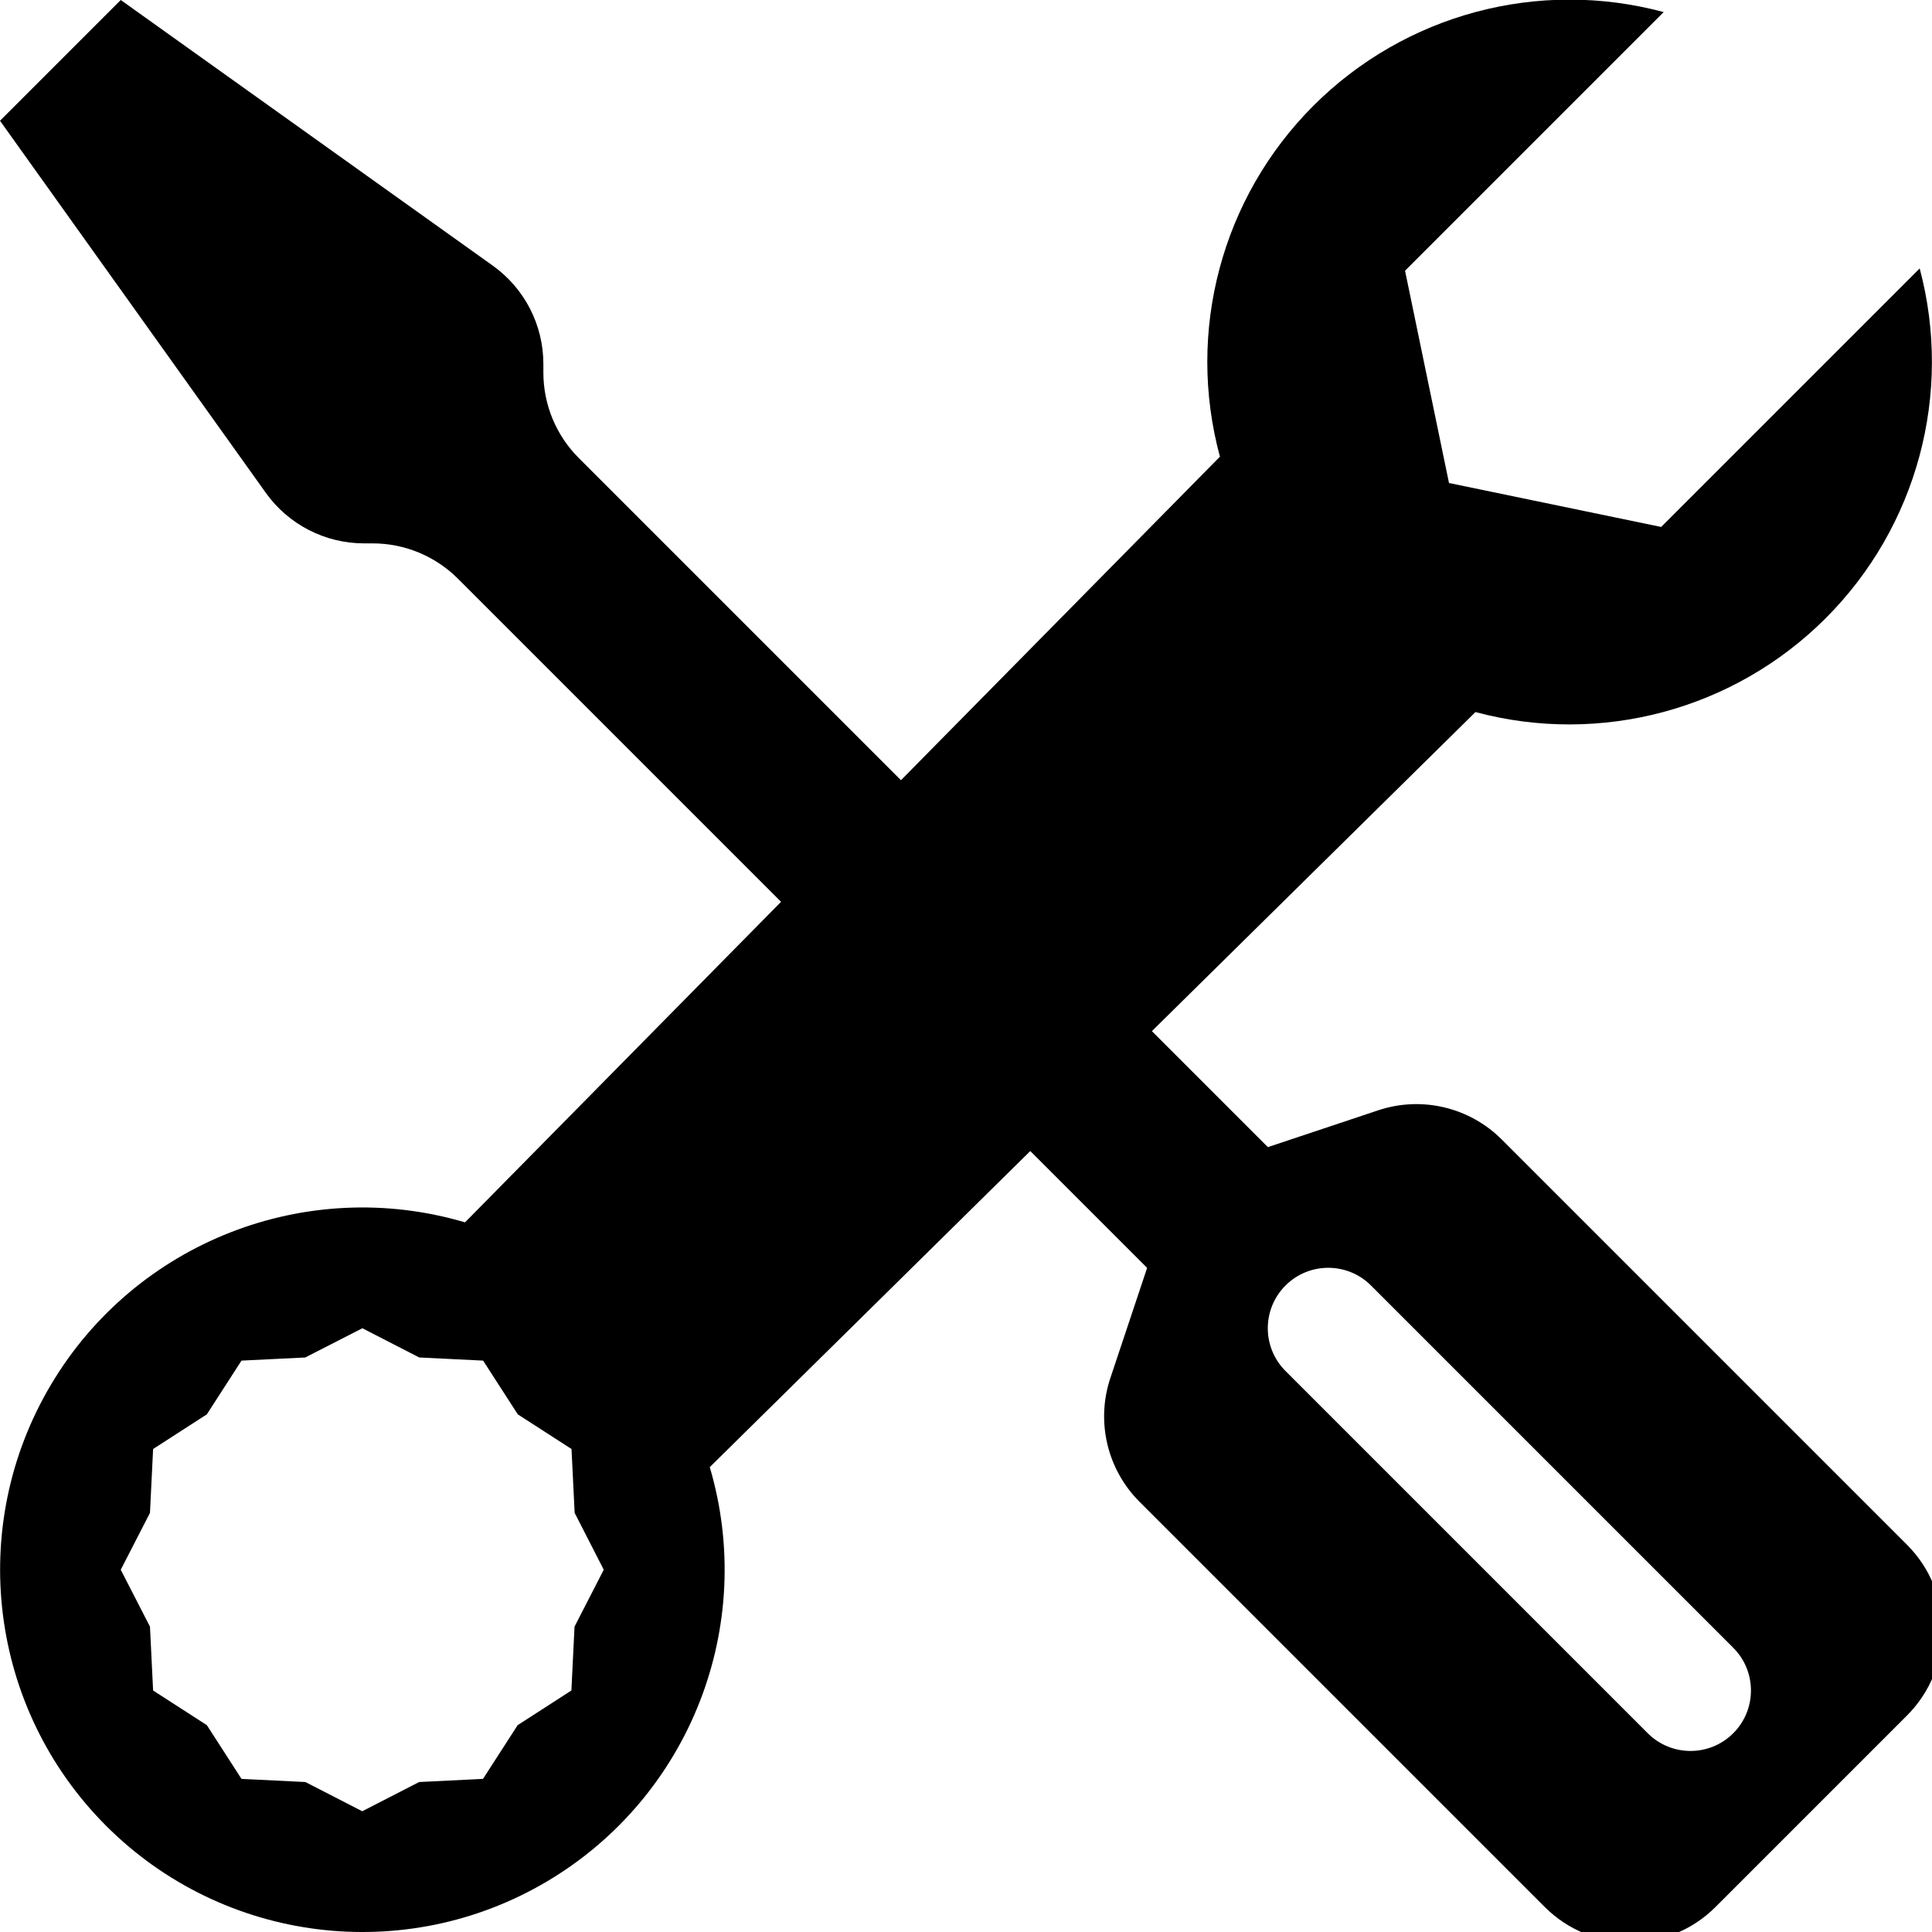
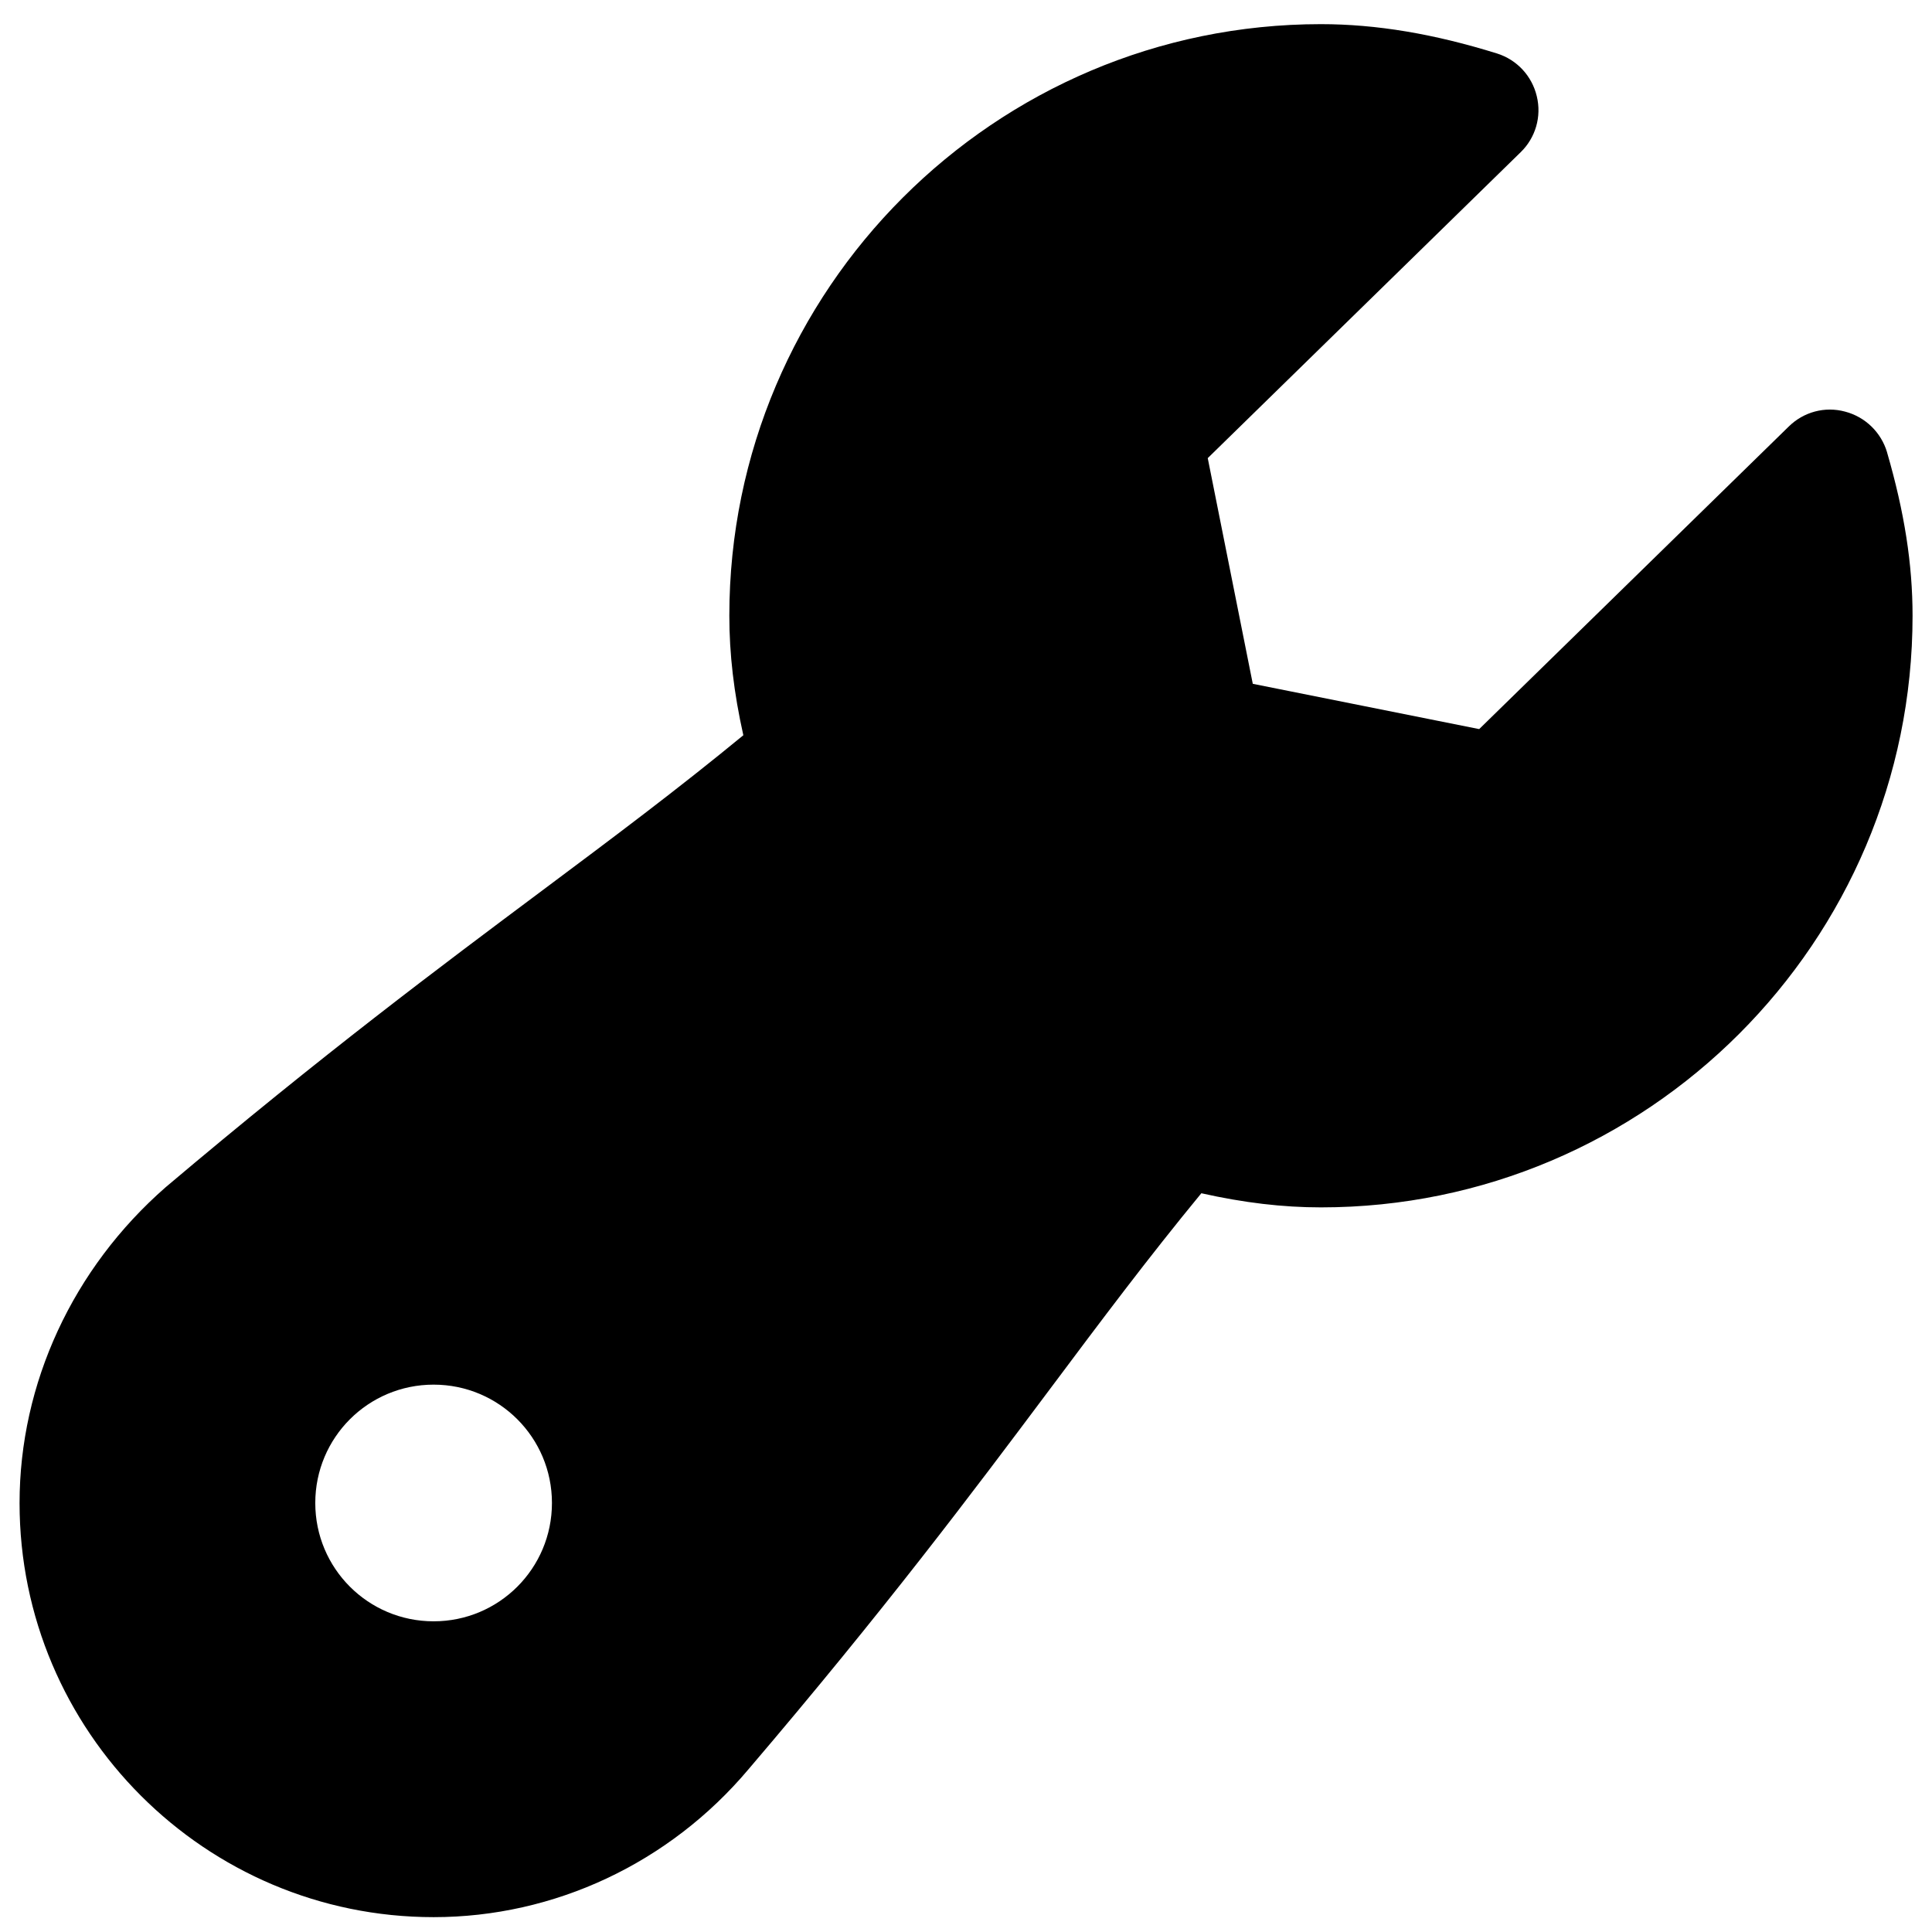
- <svg xmlns="http://www.w3.org/2000/svg" width="1em" height="1em" viewBox="0 0 16 16" class="bi bi-tools" fill="currentColor">
-   <path fill-rule="evenodd" d="M0 1l1-1 3.081 2.2a1 1 0 0 1 .419.815v.07a1 1 0 0 0 .293.708L10.5 9.5l.914-.305a1 1 0 0 1 1.023.242l3.356 3.356a1 1 0 0 1 0 1.414l-1.586 1.586a1 1 0 0 1-1.414 0l-3.356-3.356a1 1 0 0 1-.242-1.023L9.5 10.5 3.793 4.793a1 1 0 0 0-.707-.293h-.071a1 1 0 0 1-.814-.419L0 1zm11.354 9.646a.5.5 0 0 0-.708.708l3 3a.5.5 0 0 0 .708-.708l-3-3z" />
-   <path fill-rule="evenodd" d="M15.898 2.223a3.003 3.003 0 0 1-3.679 3.674L5.878 12.15a3 3 0 1 1-2.027-2.027l6.252-6.341A3 3 0 0 1 13.778.1l-2.142 2.142L12 4l1.757.364 2.141-2.141zm-13.37 9.019L3.001 11l.471.242.529.026.287.445.445.287.026.529L5 13l-.242.471-.026.529-.445.287-.287.445-.529.026L3 15l-.471-.242L2 14.732l-.287-.445L1.268 14l-.026-.529L1 13l.242-.471.026-.529.445-.287.287-.445.529-.026z" />
+ <svg xmlns="http://www.w3.org/2000/svg" id="svg1425" version="1.1" fill="currentColor" class="bi bi-tools" viewBox="0 0 16 16" height="1em" width="1em">
+   <defs id="defs1429" />
+   <path style="stroke-width:0.031" d="m 15.628,3.746 c -0.049,-0.165 -0.18,-0.293 -0.347,-0.337 -0.169,-0.046 -0.345,0.003 -0.467,0.123 L 12.25,6.038 10.375,5.663 10.002,3.794 12.593,1.261 C 12.717,1.141 12.768,0.965 12.727,0.797 12.687,0.629 12.563,0.495 12.398,0.443 11.878,0.281 11.401,0.2 10.939,0.2 c -2.701,0 -4.899,2.198 -4.899,4.899 0,0.316 0.037,0.637 0.116,0.99 C 5.605,6.542 5.082,6.933 4.489,7.376 3.642,8.009 2.682,8.725 1.372,9.832 0.603,10.504 0.162,11.457 0.162,12.448 c 0,1.891 1.538,3.429 3.429,3.429 1,0 1.953,-0.447 2.608,-1.225 1.126,-1.32 1.853,-2.289 2.493,-3.144 0.433,-0.579 0.815,-1.089 1.257,-1.626 0.353,0.079 0.674,0.117 0.991,0.117 2.701,0 4.899,-2.198 4.899,-4.899 0,-0.428 -0.067,-0.857 -0.211,-1.353 z M 3.591,13.427 c -0.542,0 -0.98,-0.438 -0.98,-0.98 0,-0.542 0.438,-0.98 0.98,-0.98 0.542,0 0.98,0.438 0.98,0.98 0,0.542 -0.438,0.98 -0.98,0.98 z" id="path193" />
</svg>
